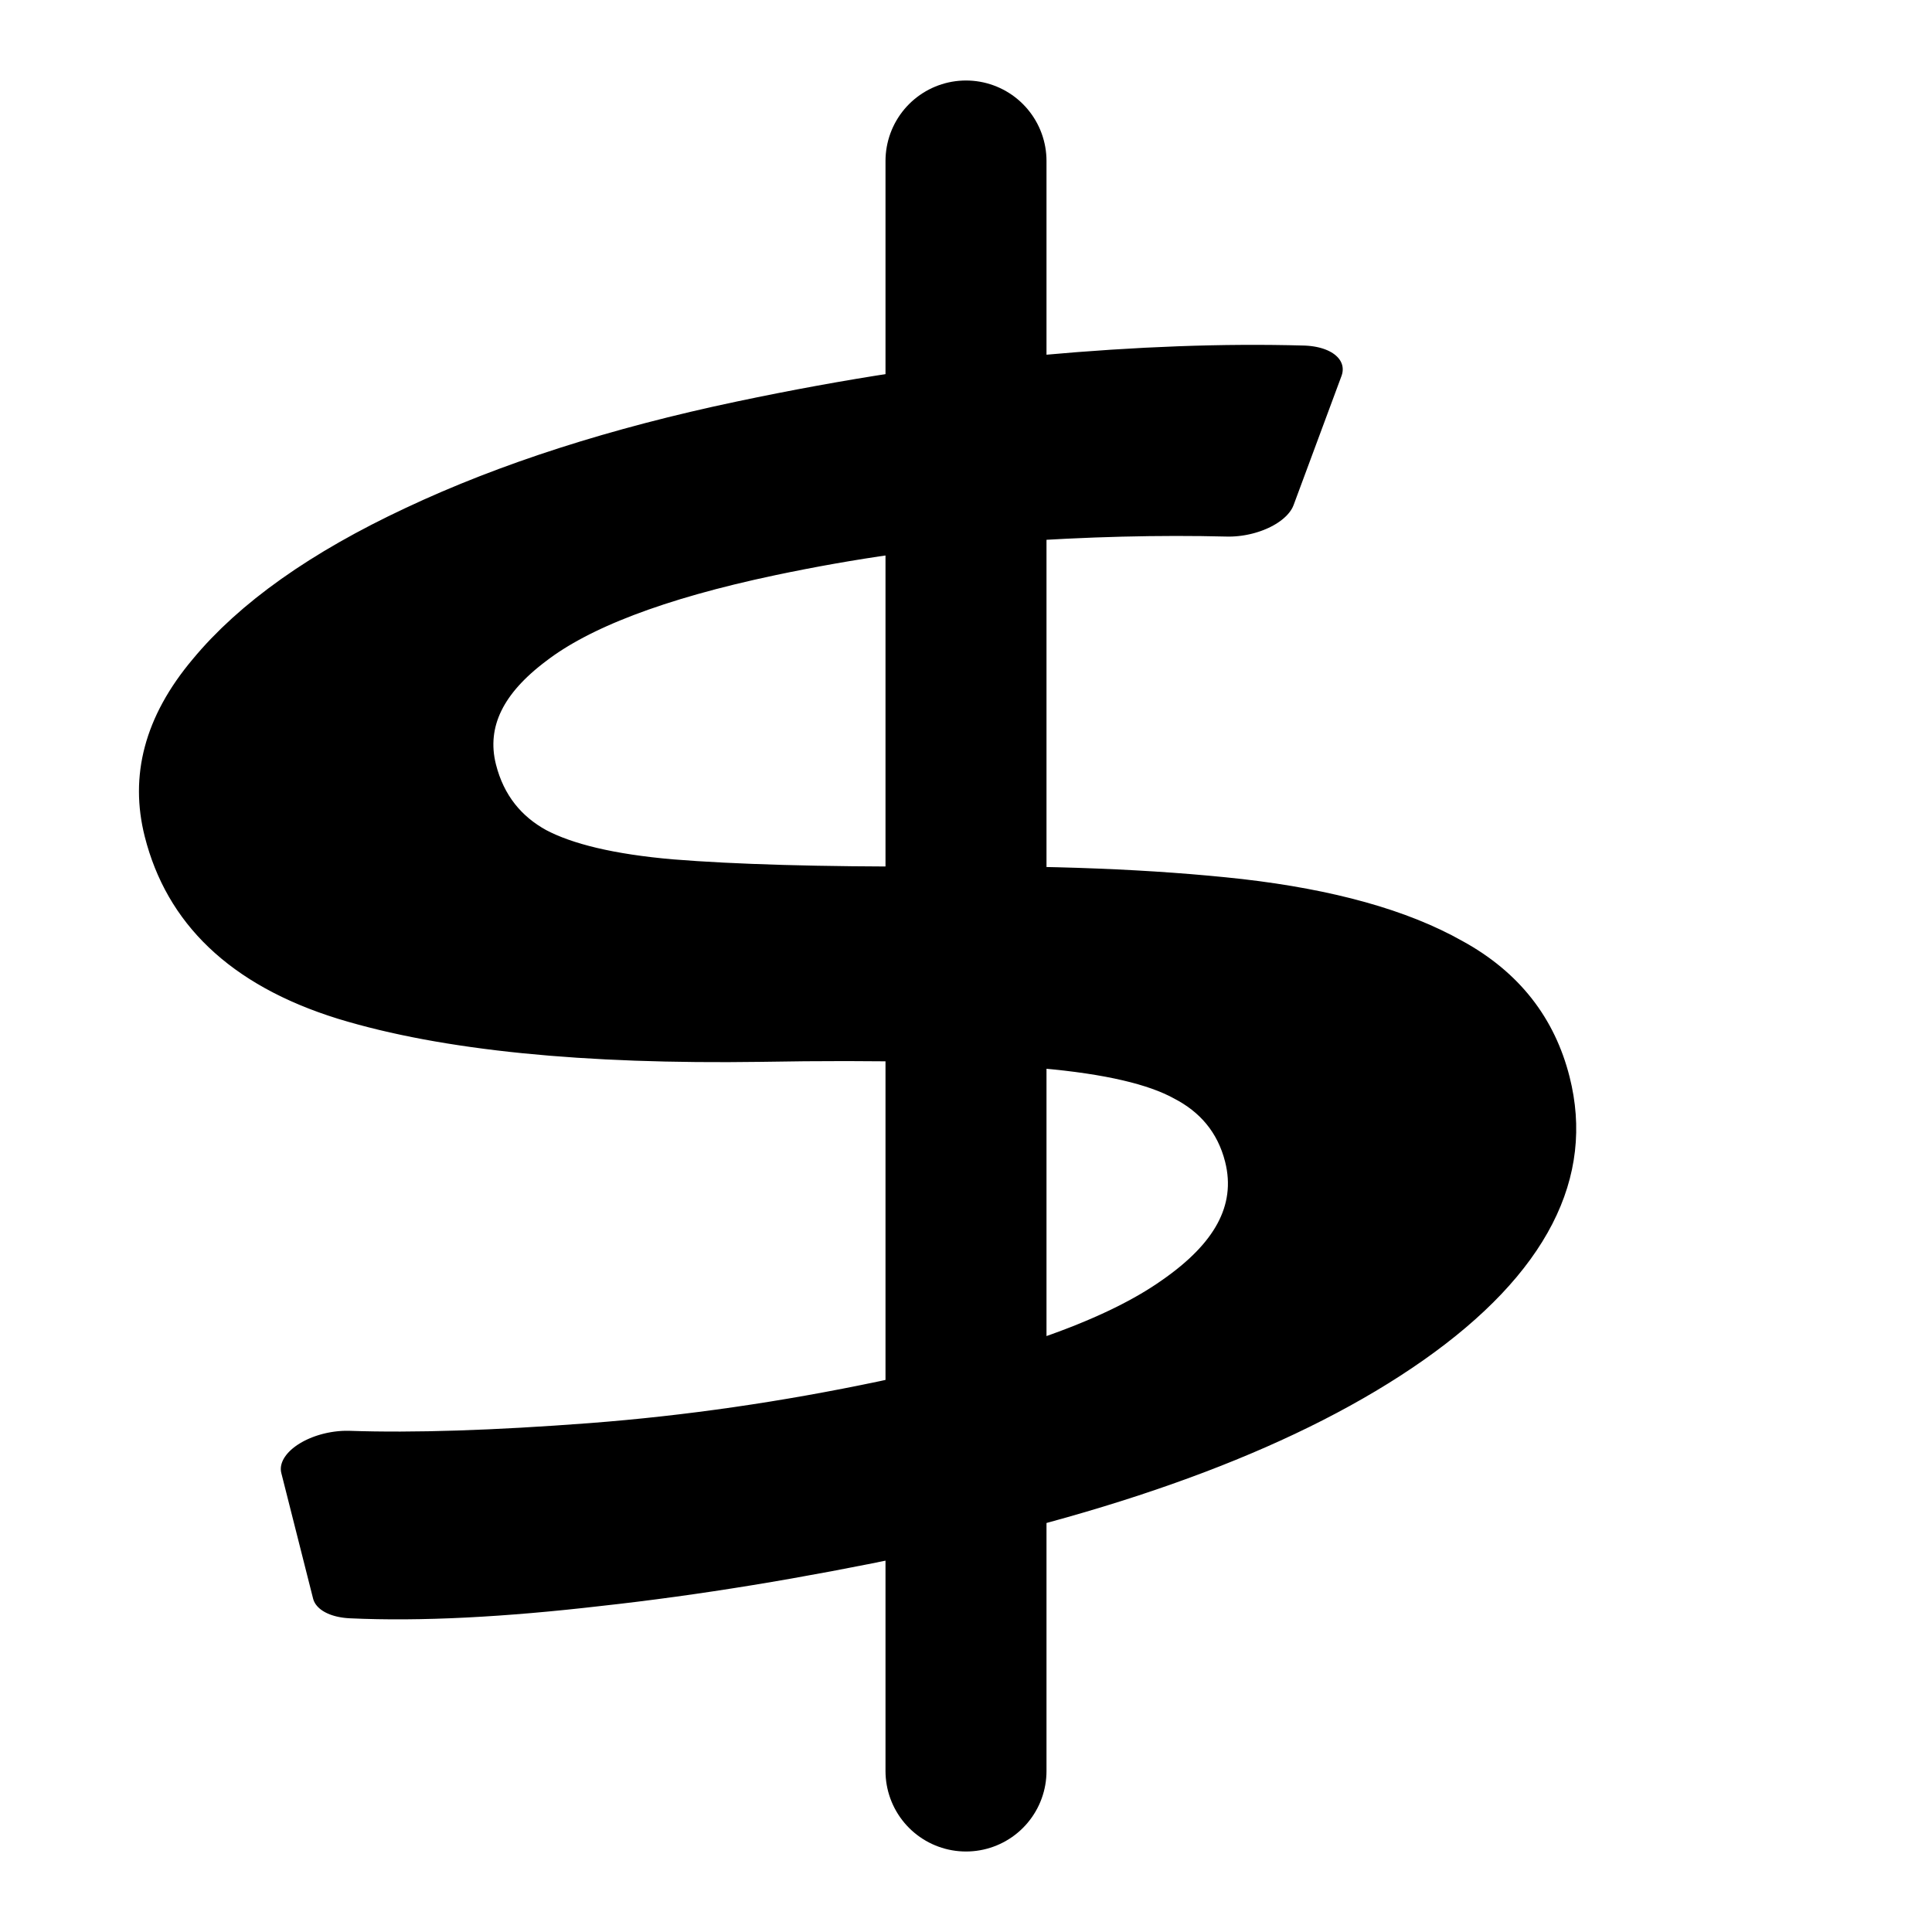
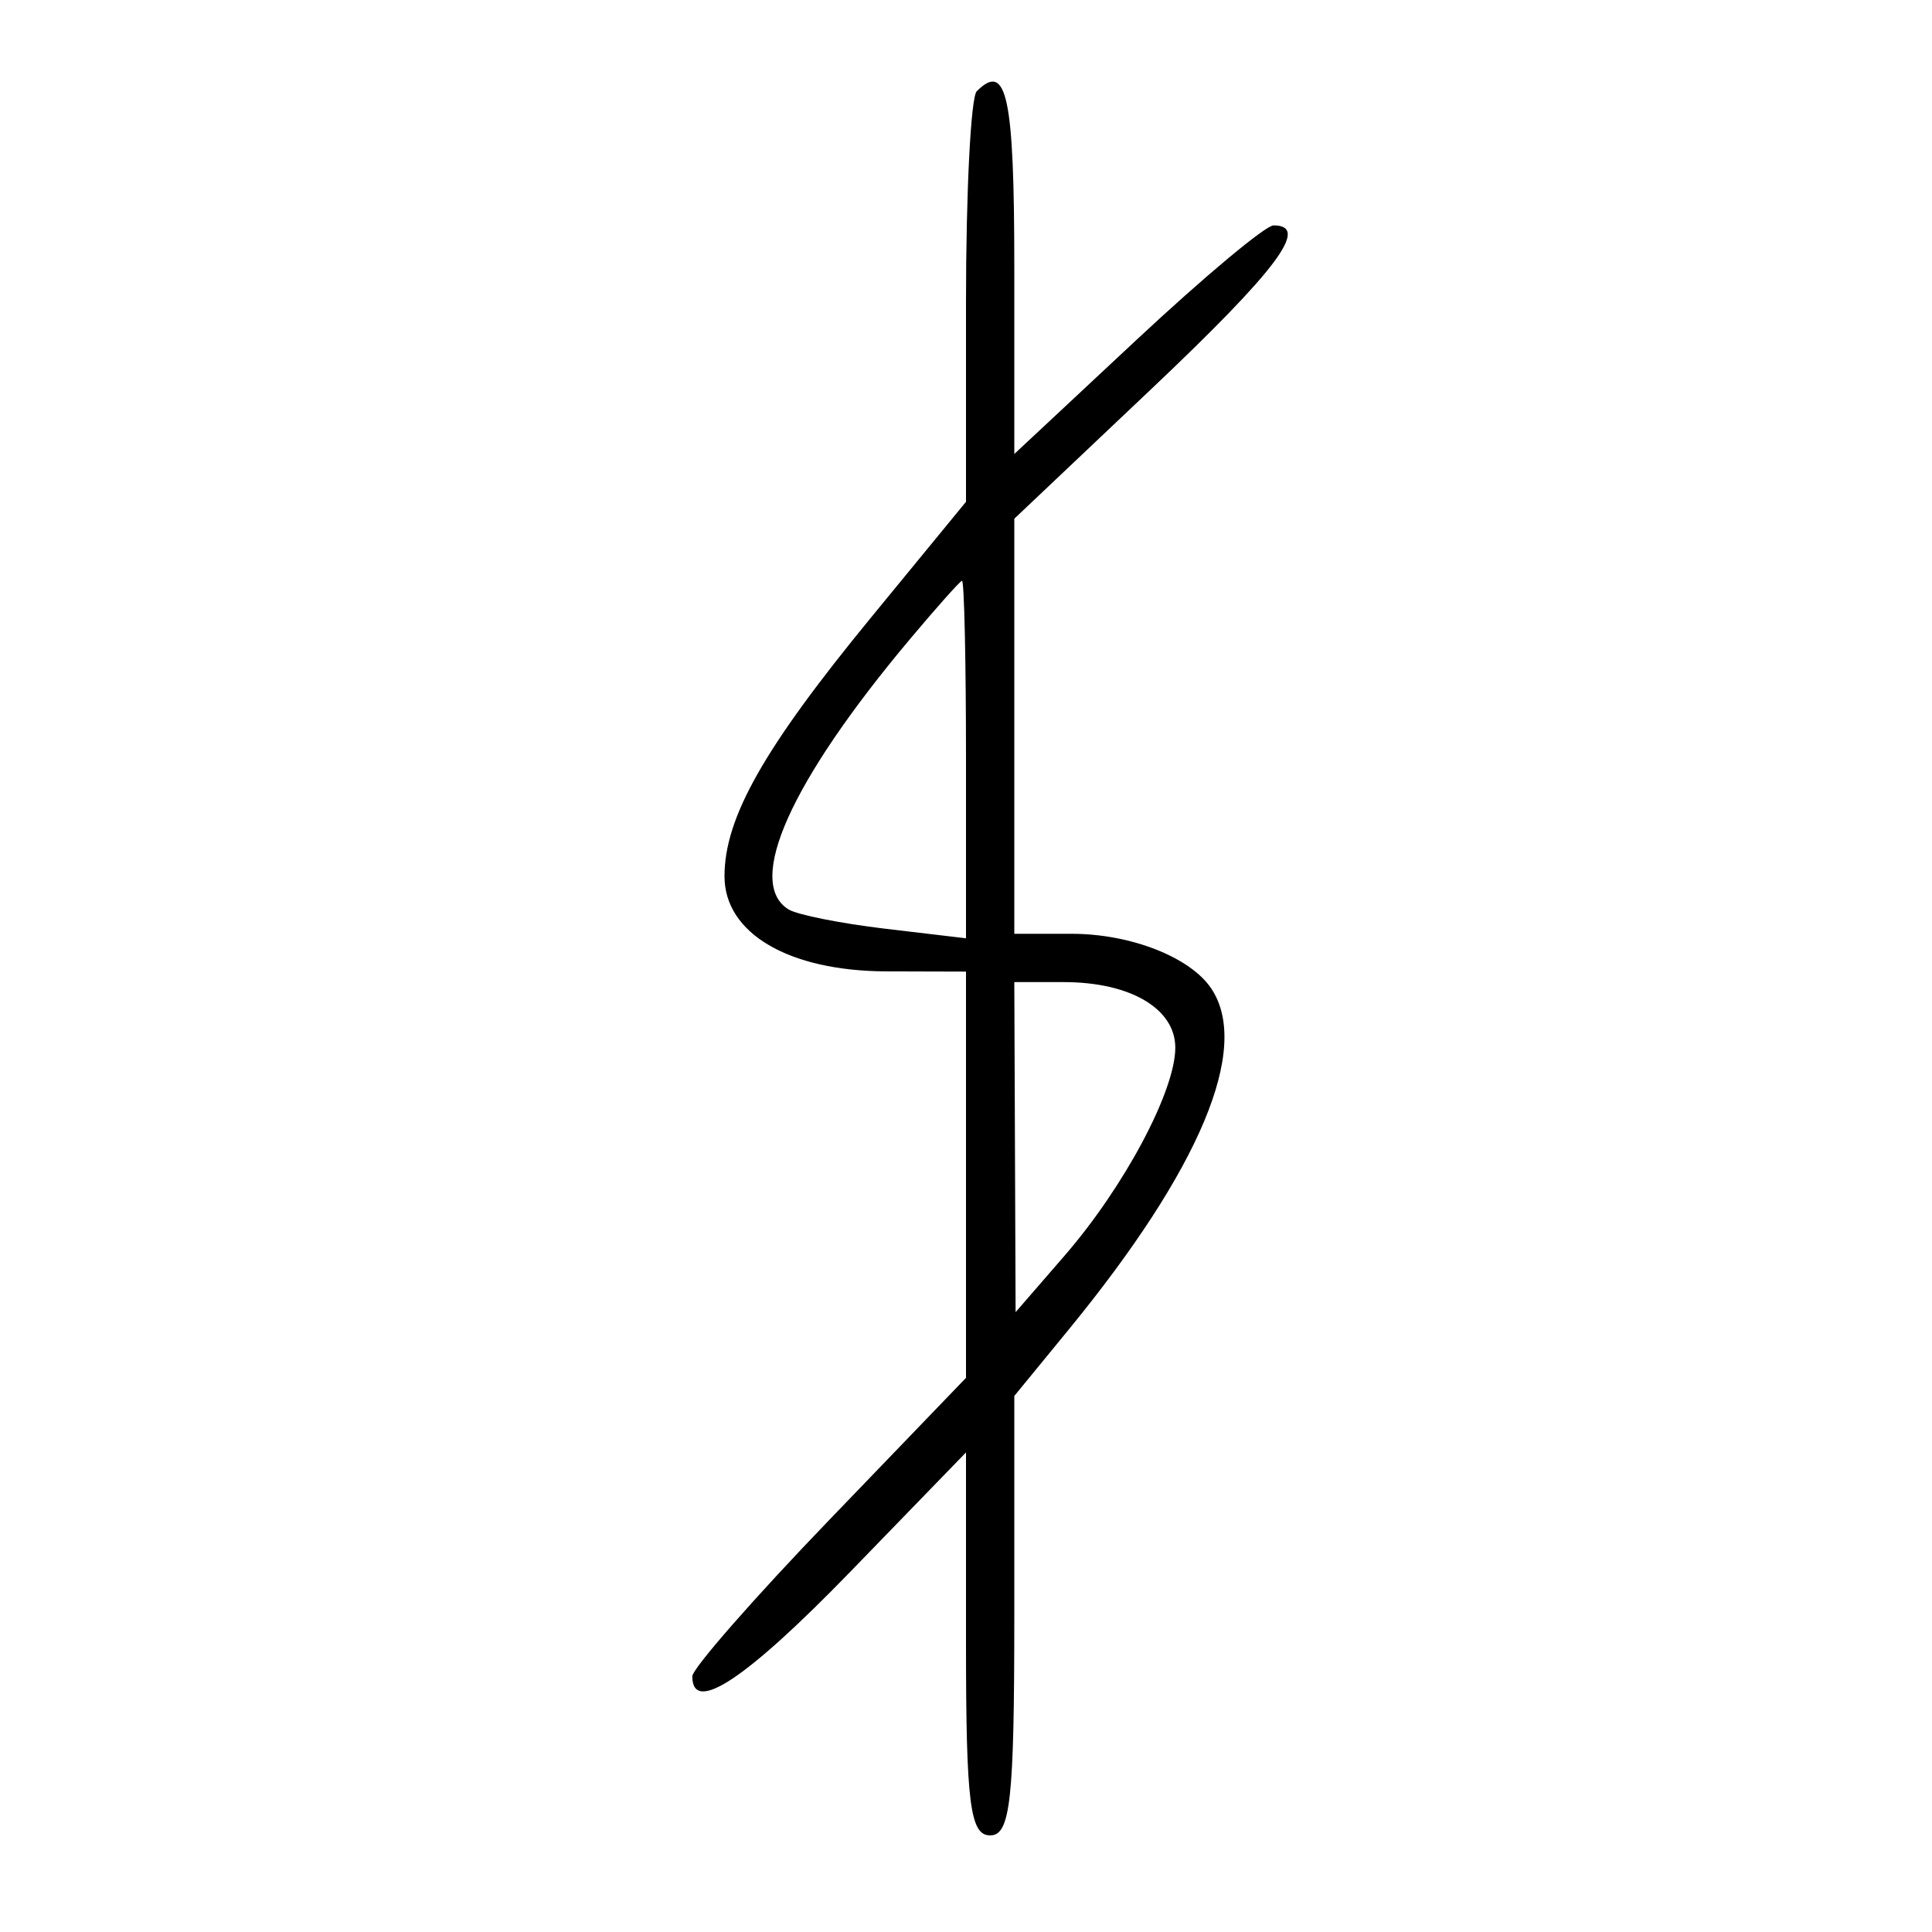
- <svg xmlns="http://www.w3.org/2000/svg" viewBox="0 0 24 24" fill="none" stroke="currentColor" stroke-width="2" stroke-linecap="round" stroke-linejoin="round" version="1.1" id="svg4">
-   <defs id="defs4" />
-   <path d="M12 2v20" id="path1" />
-   <text xml:space="preserve" style="font-size:25.273px;line-height:0.55;font-family:sans-serif;fill:#000000;fill-opacity:1;stroke:#000000;stroke-width:1;stroke-dasharray:none;stroke-opacity:1" x="-1.614" y="27.936" id="text4" transform="matrix(1.321623,-0.2784583,0.181801,0.7183408,0,0)">
-     <tspan id="tspan4" x="-1.614" y="27.936" style="fill:#000000;fill-opacity:1;stroke:#000000;stroke-width:1;stroke-dasharray:none;stroke-opacity:1">S</tspan>
-   </text>
+ <svg xmlns="http://www.w3.org/2000/svg" width="120" height="120" viewBox="0 0 120 120" version="1.1">
+   <path d="M 60.667 5.667 C 60.300 6.033, 60 11.921, 60 18.750 L 60 31.167 54.119 38.334 C 47.442 46.471, 45 50.781, 45 54.427 C 45 57.973, 48.994 60.316, 55.068 60.334 L 60 60.348 60 72.964 L 60 85.581 51.500 94.413 C 46.825 99.270, 43 103.639, 43 104.122 C 43 106.515, 46.338 104.303, 52.831 97.607 L 60 90.213 60 102.107 C 60 112.012, 60.251 114, 61.500 114 C 62.760 114, 63 111.817, 63 100.353 L 63 86.706 66.368 82.596 C 74.558 72.601, 77.699 65.091, 75.235 61.400 C 73.936 59.454, 70.228 58, 66.566 58 L 63 58 63 45.109 L 63 32.218 71.500 24.172 C 79.345 16.745, 81.397 14, 79.101 14 C 78.607 14, 74.782 17.194, 70.601 21.099 L 63 28.198 63 16.599 C 63 5.986, 62.533 3.800, 60.667 5.667 M 56.500 39.720 C 49.100 48.540, 46.282 54.820, 48.976 56.485 C 49.513 56.817, 52.213 57.356, 54.976 57.684 L 60 58.279 60 47.139 C 60 41.013, 59.888 36.032, 59.750 36.072 C 59.612 36.112, 58.150 37.754, 56.500 39.720 M 63.041 71.250 L 63.081 81.500 66.116 78 C 69.833 73.712, 73 67.766, 73 65.075 C 73 62.644, 70.202 61, 66.066 61 L 63 61 63.041 71.250" stroke="none" fill="#000000" fill-rule="evenodd" />
</svg>
